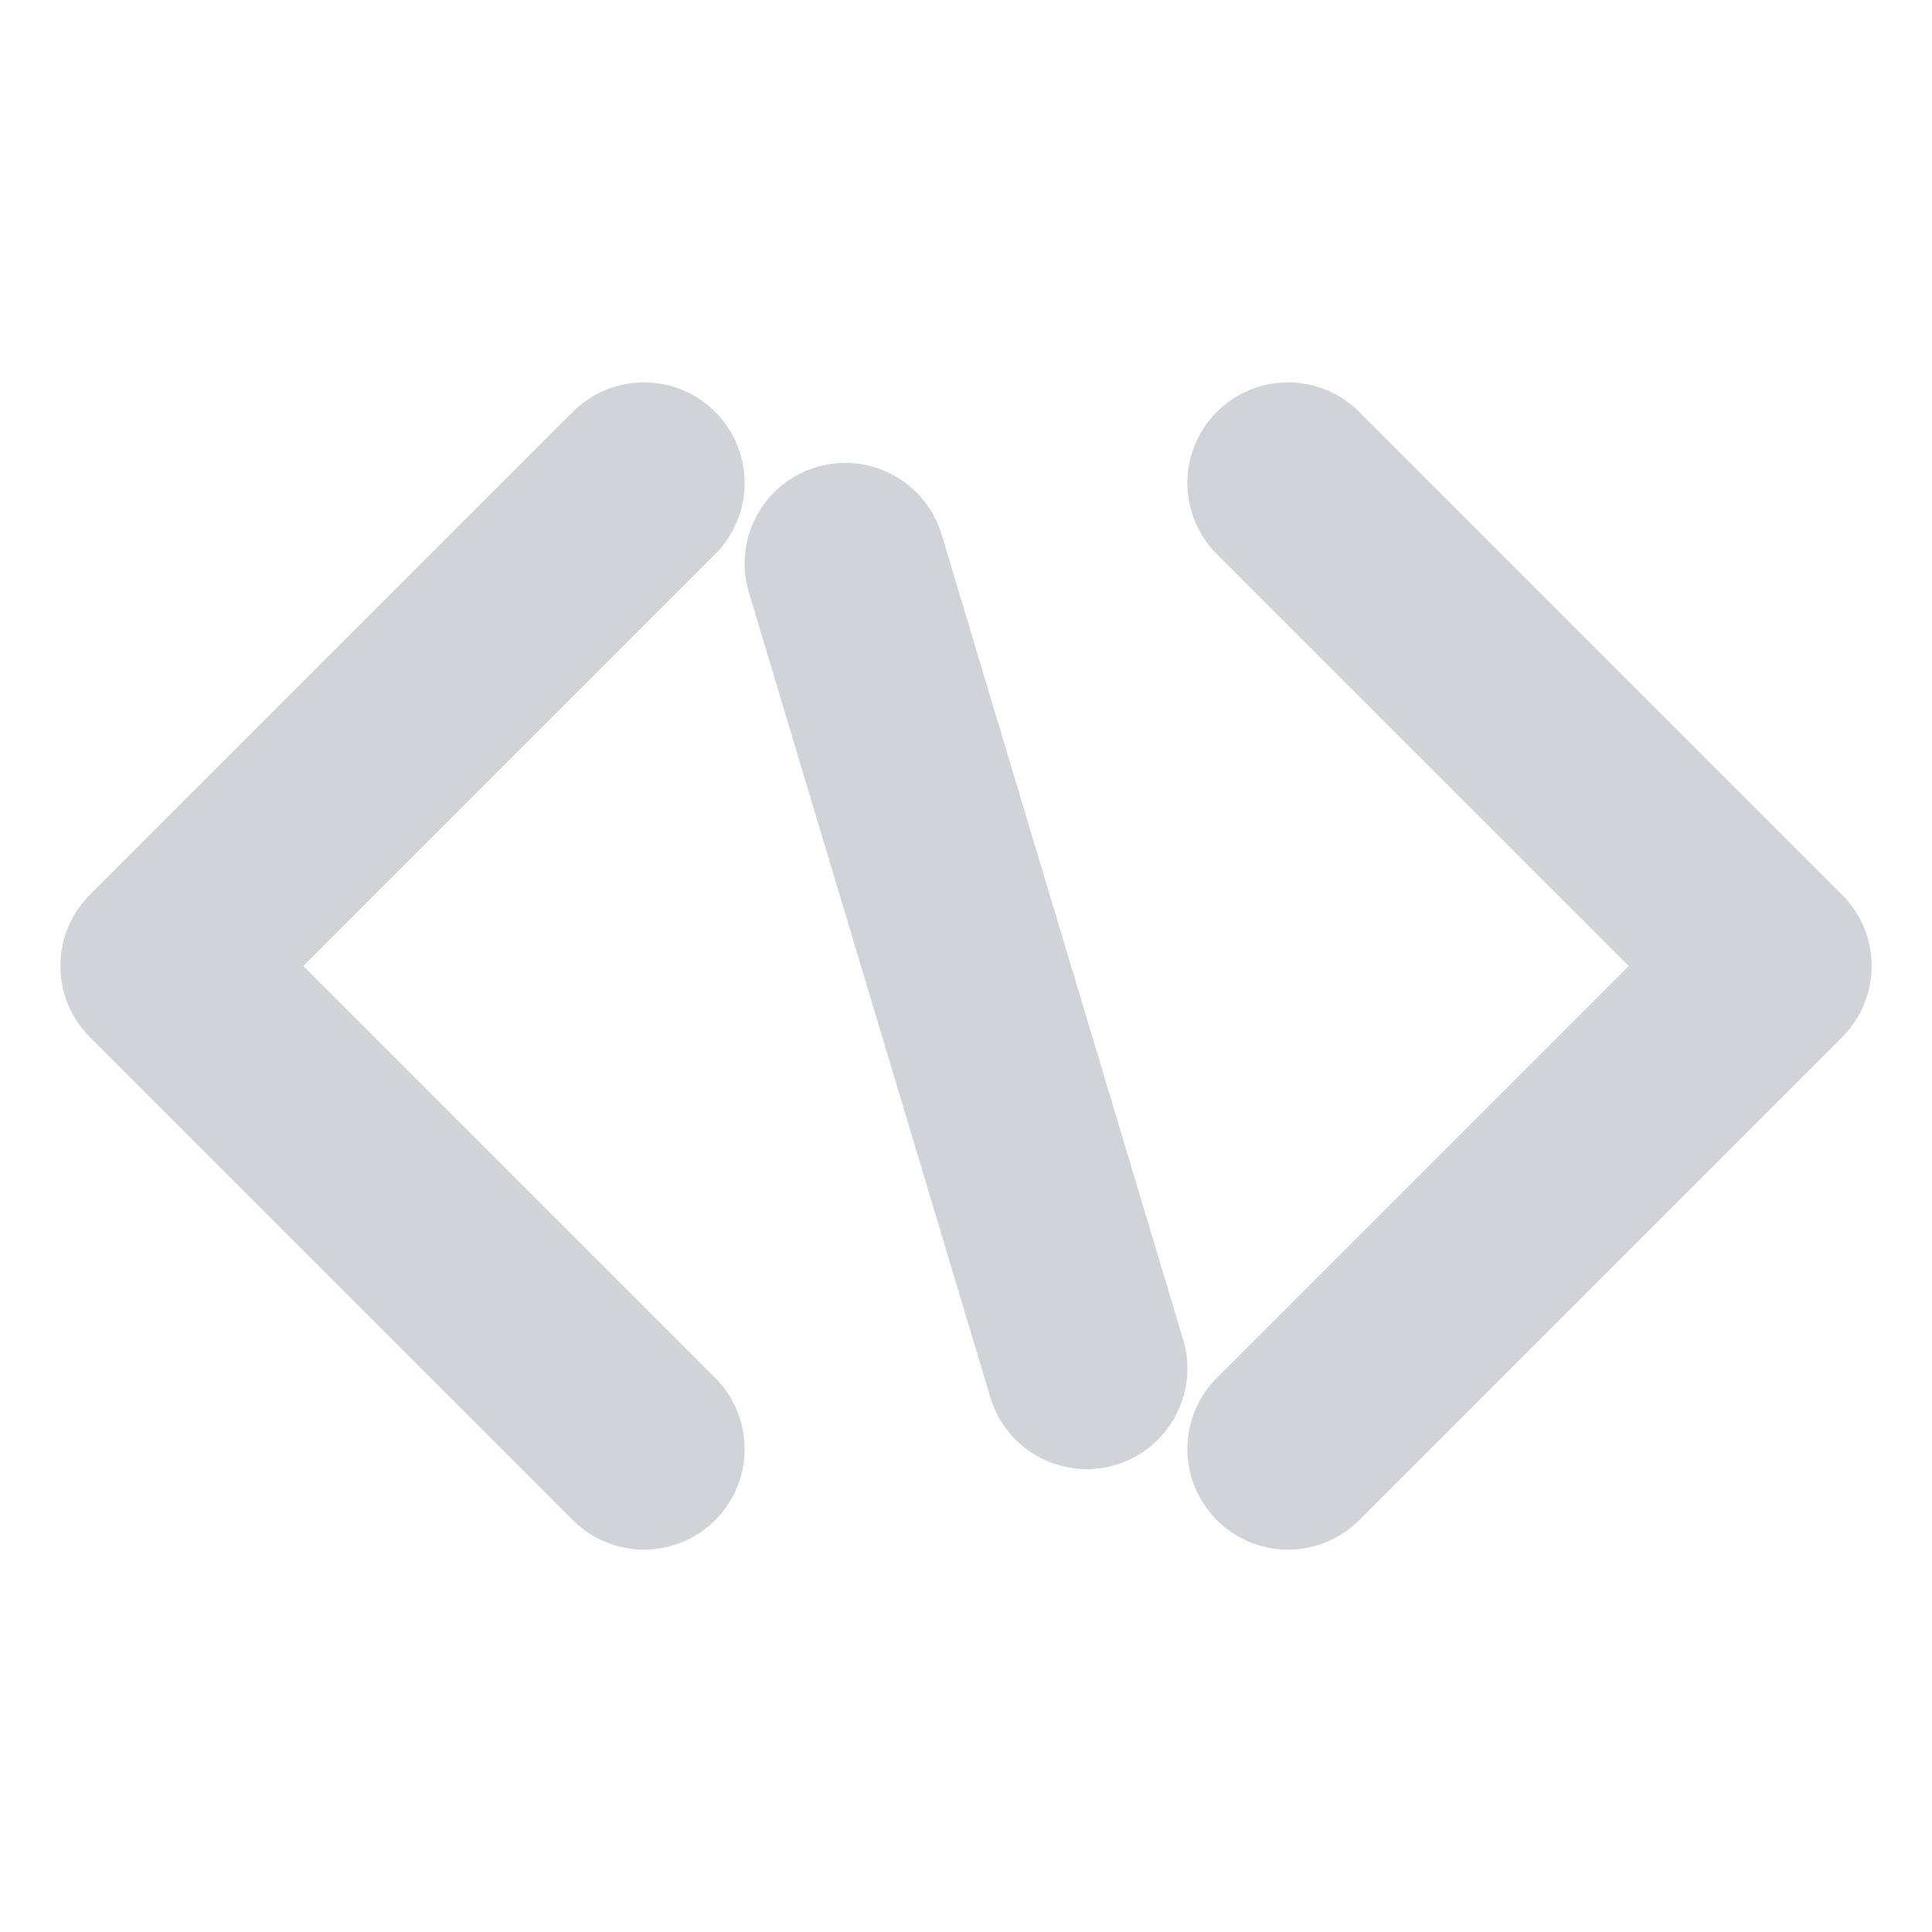
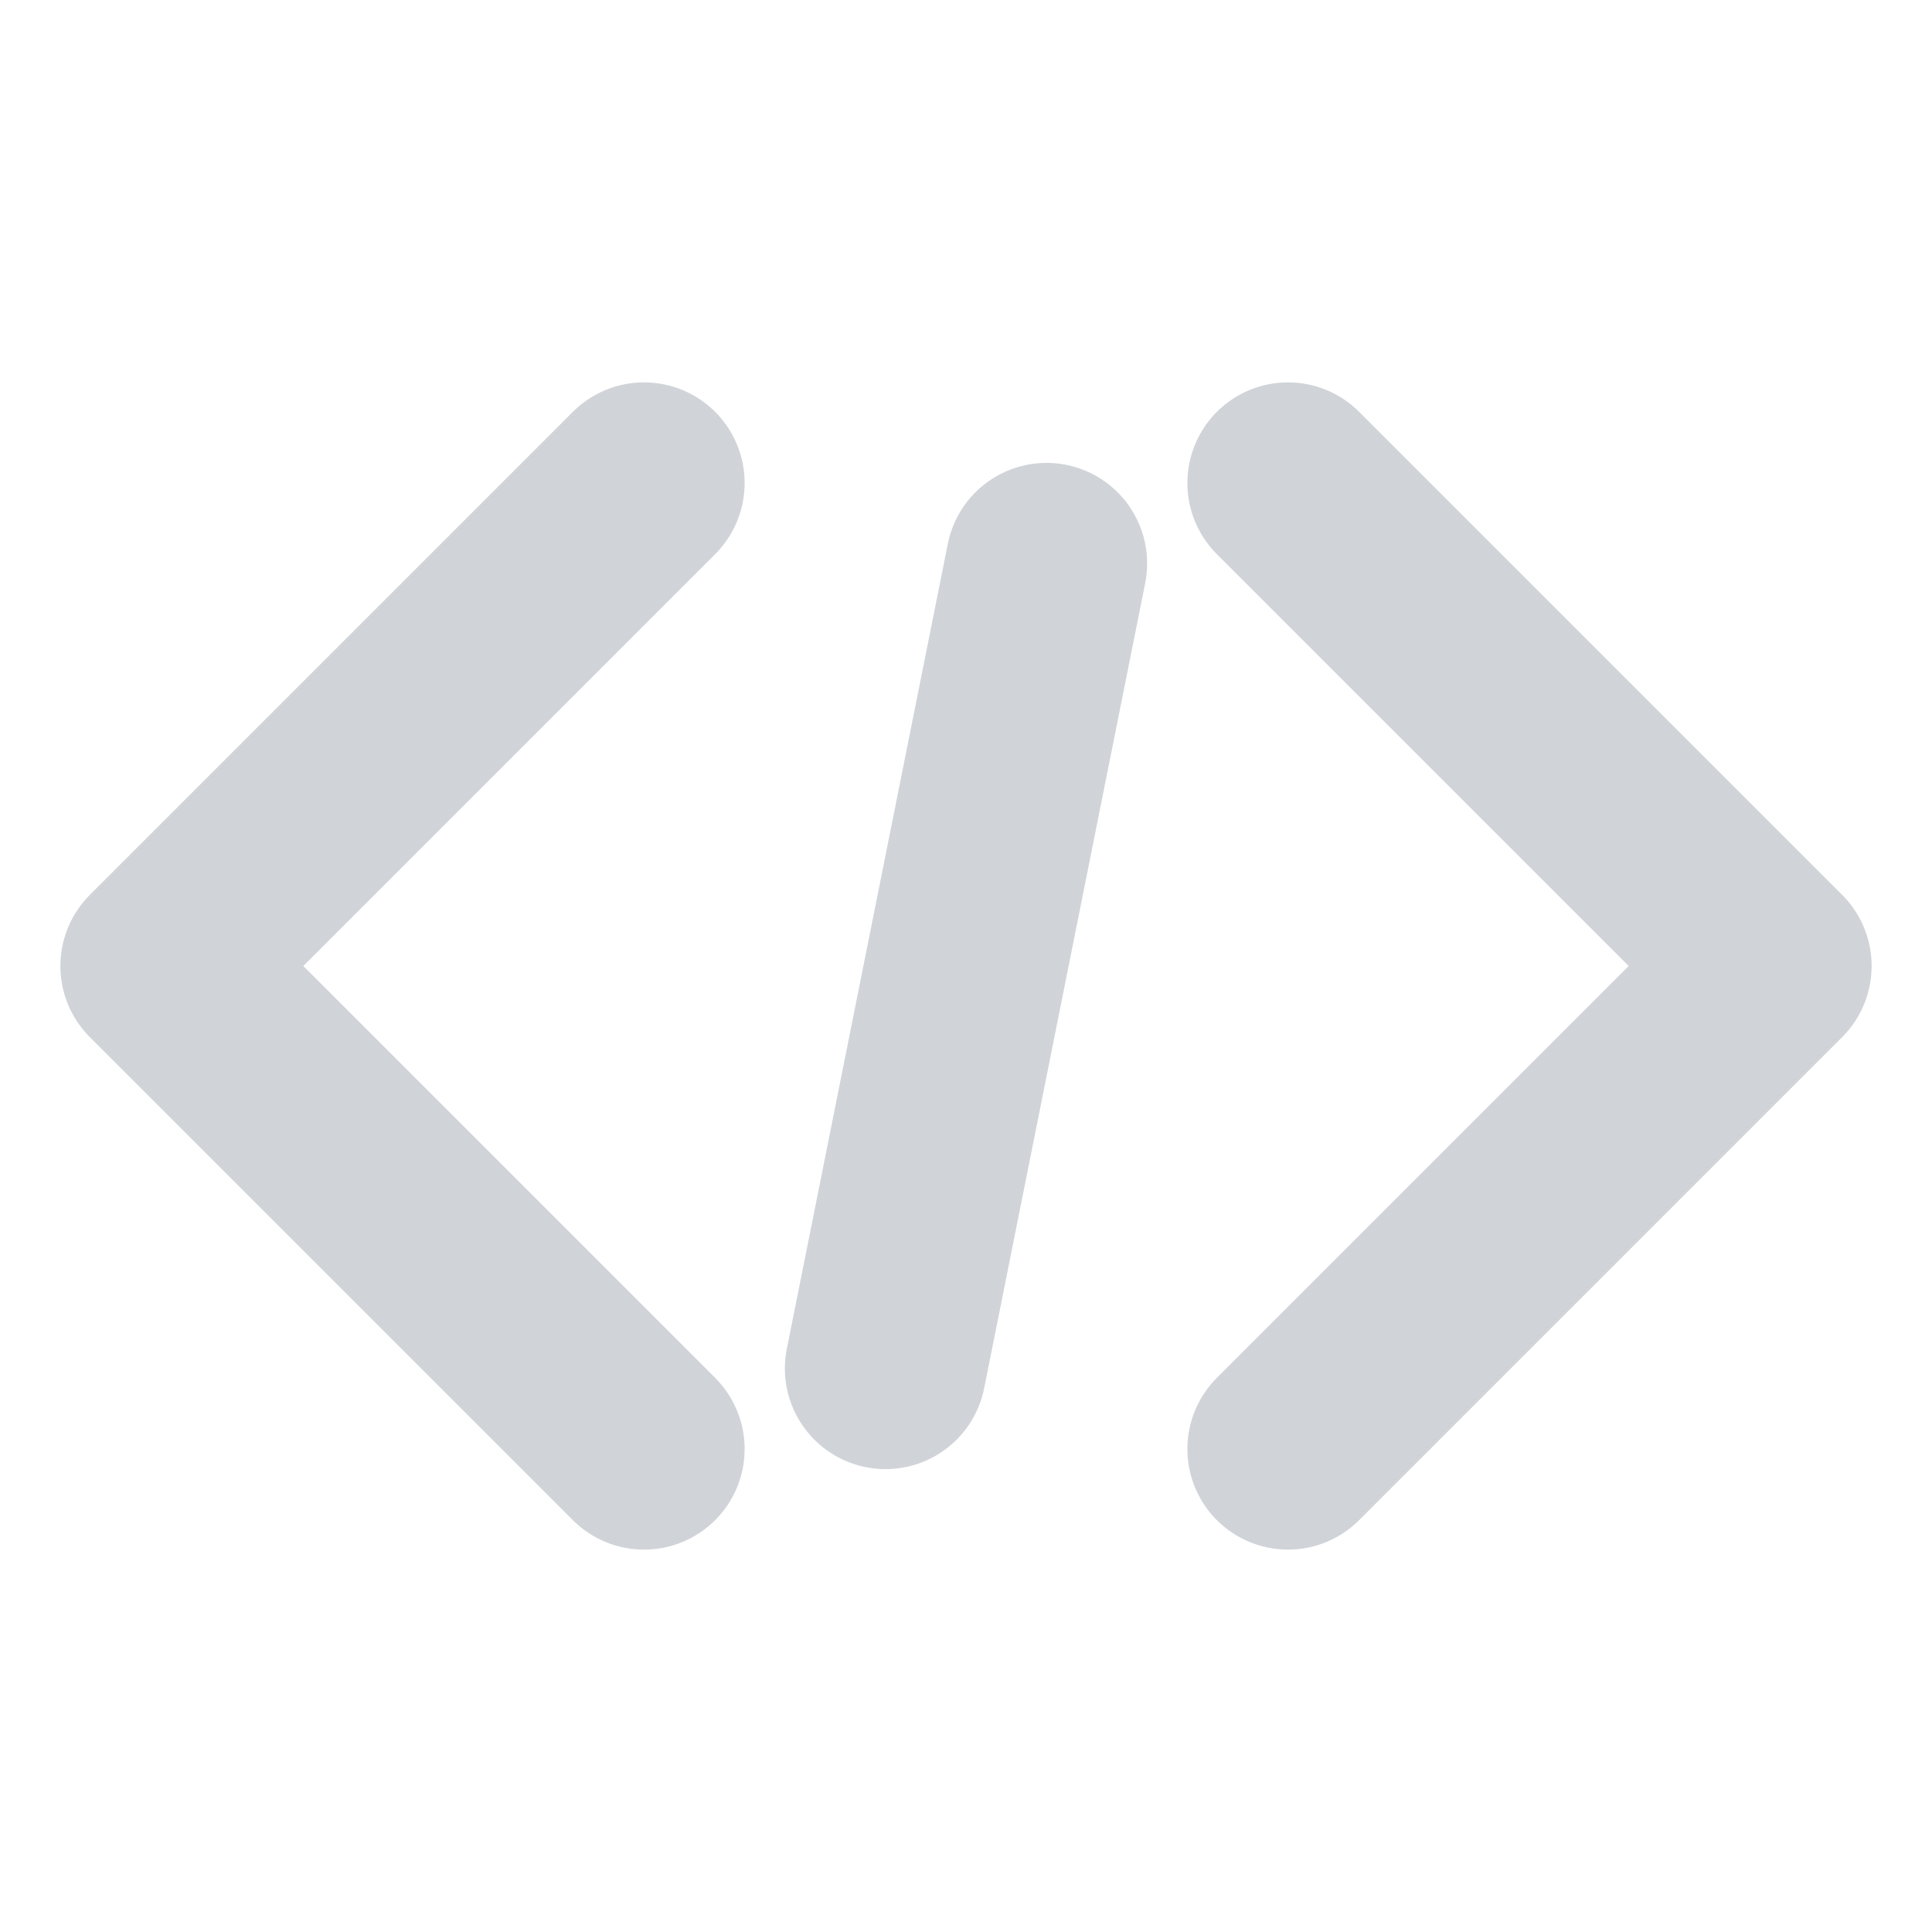
<svg xmlns="http://www.w3.org/2000/svg" viewBox="0 0 24 24" fill="none" stroke="#d0d4d8" stroke-width="2.5" stroke-linecap="round" stroke-linejoin="round">
  <polyline points="8 6 2 12 8 18" />
-   <line x1="10.5" y1="7" x2="13.5" y2="17" />
+   <line x1="13" y1="7" x2="11" y2="17" />
  <polyline points="16 18 22 12 16 6" />
</svg>
